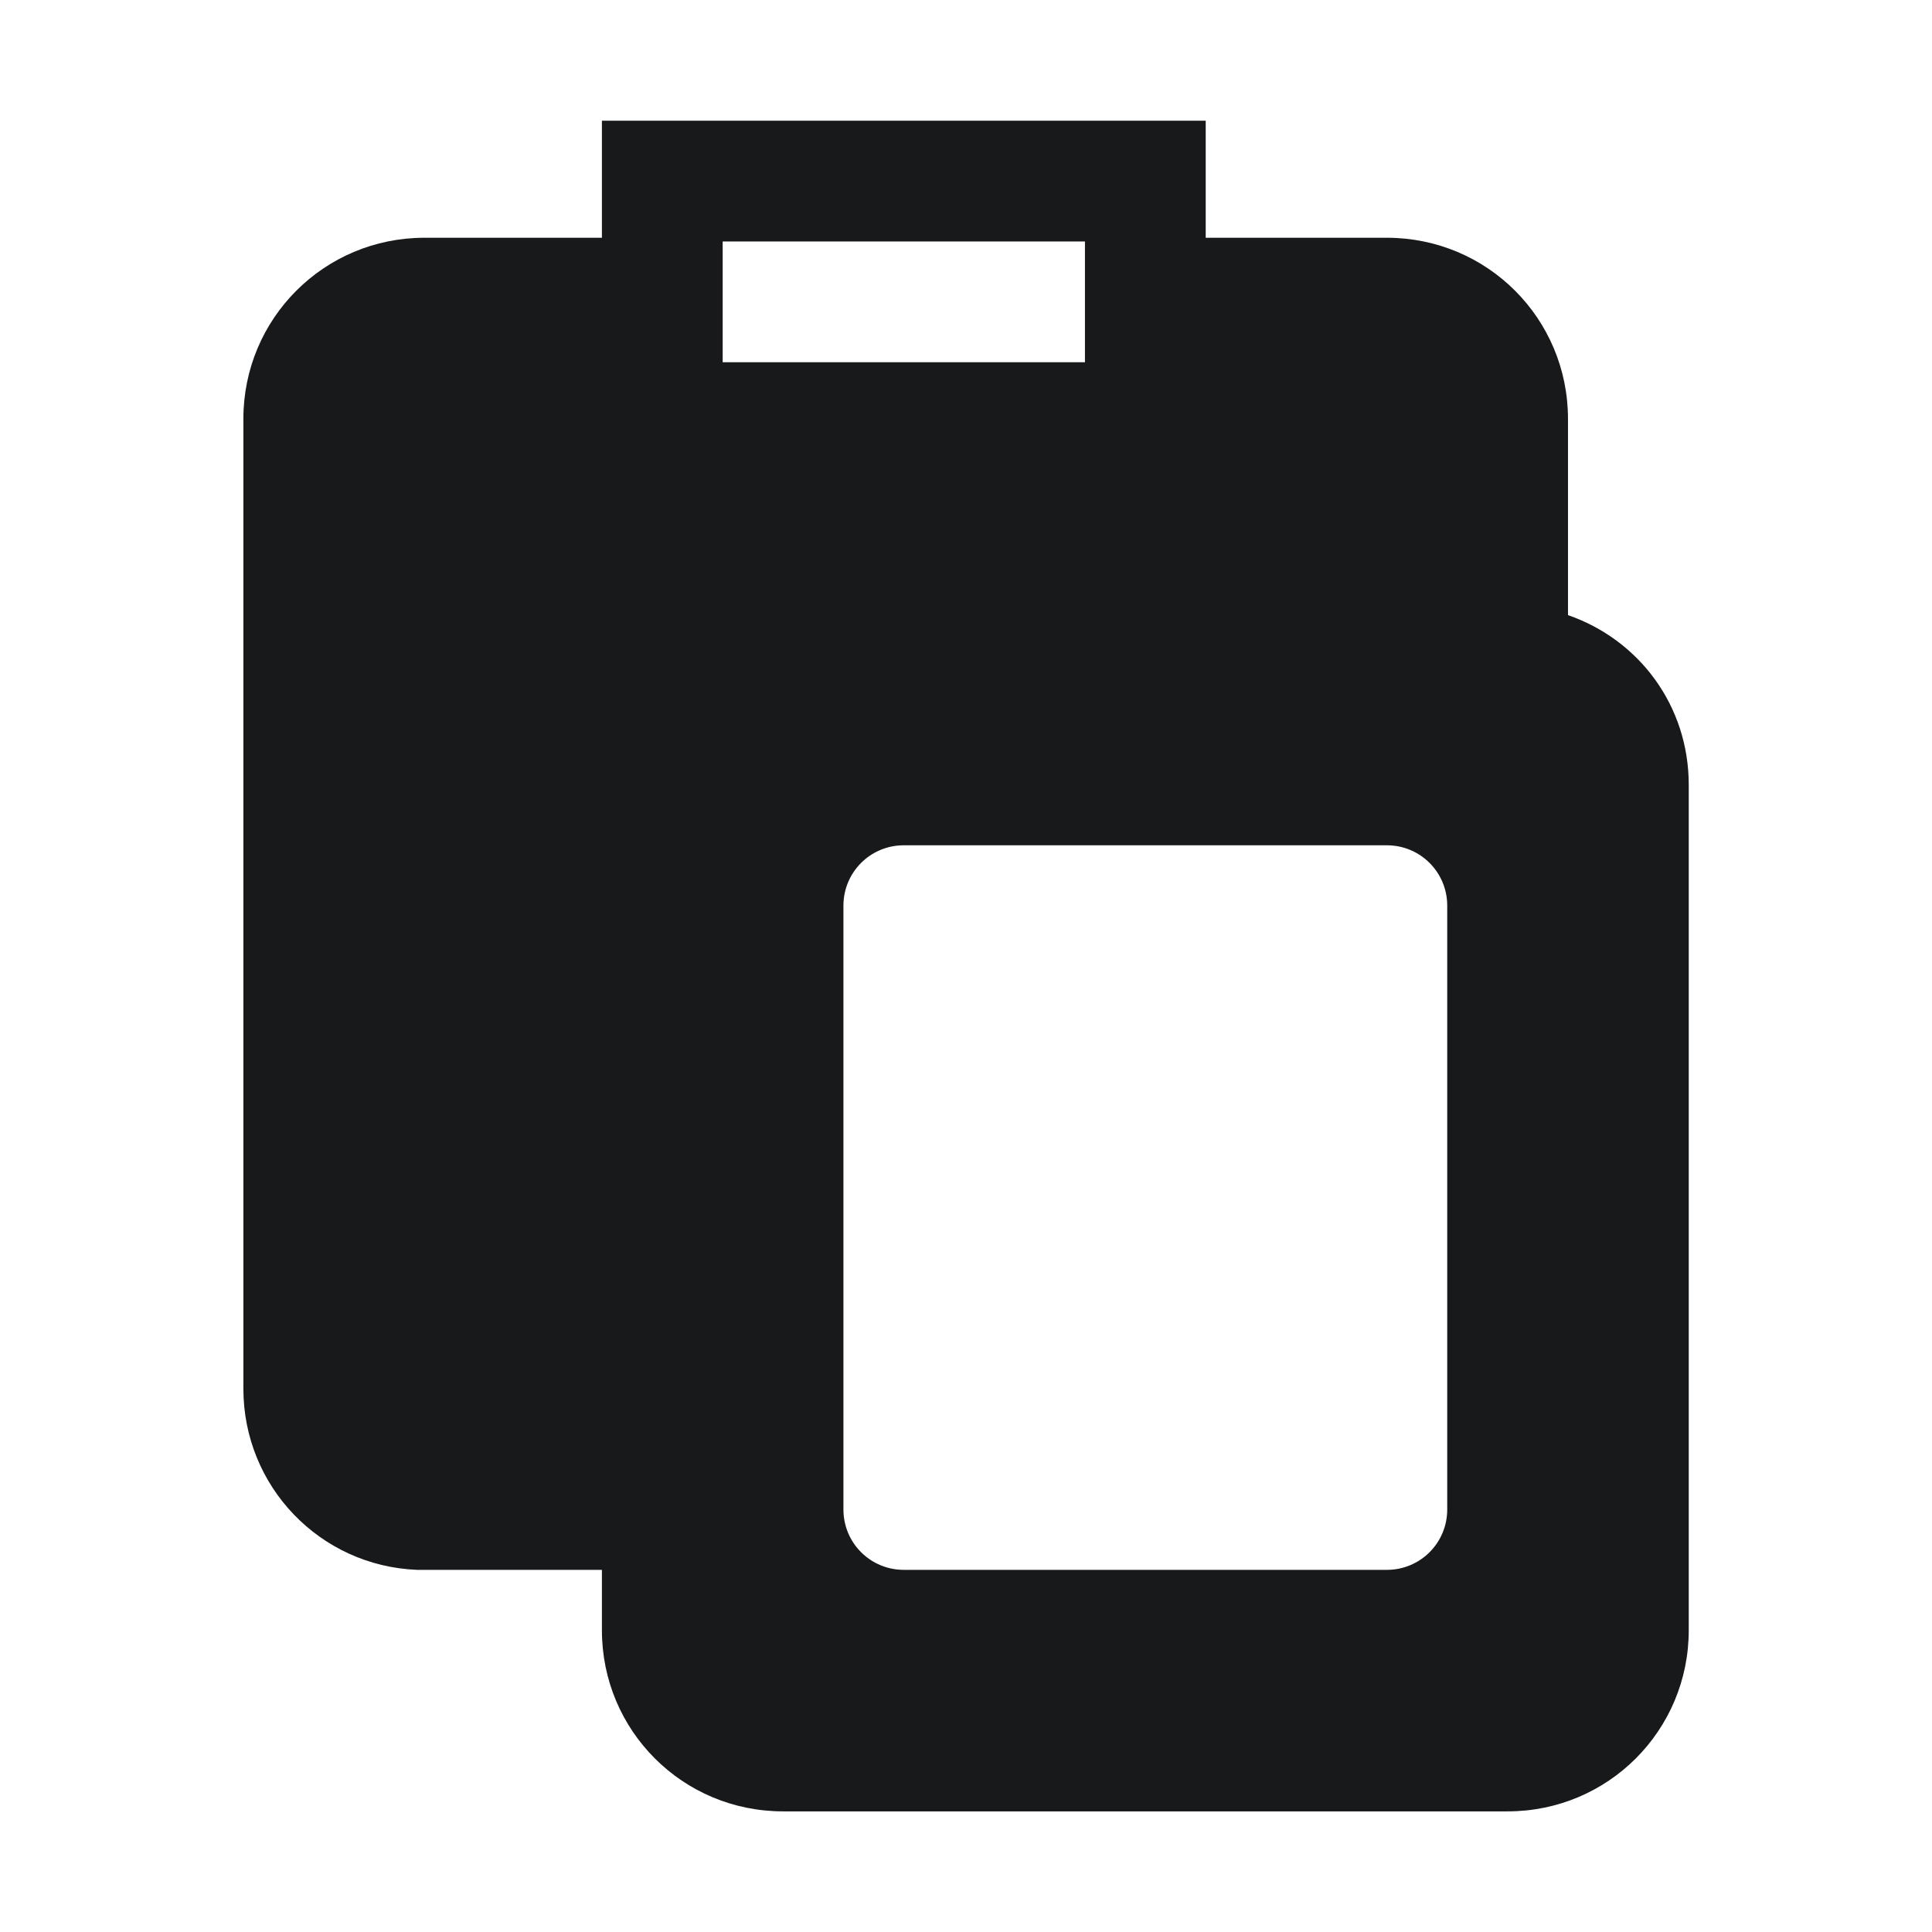
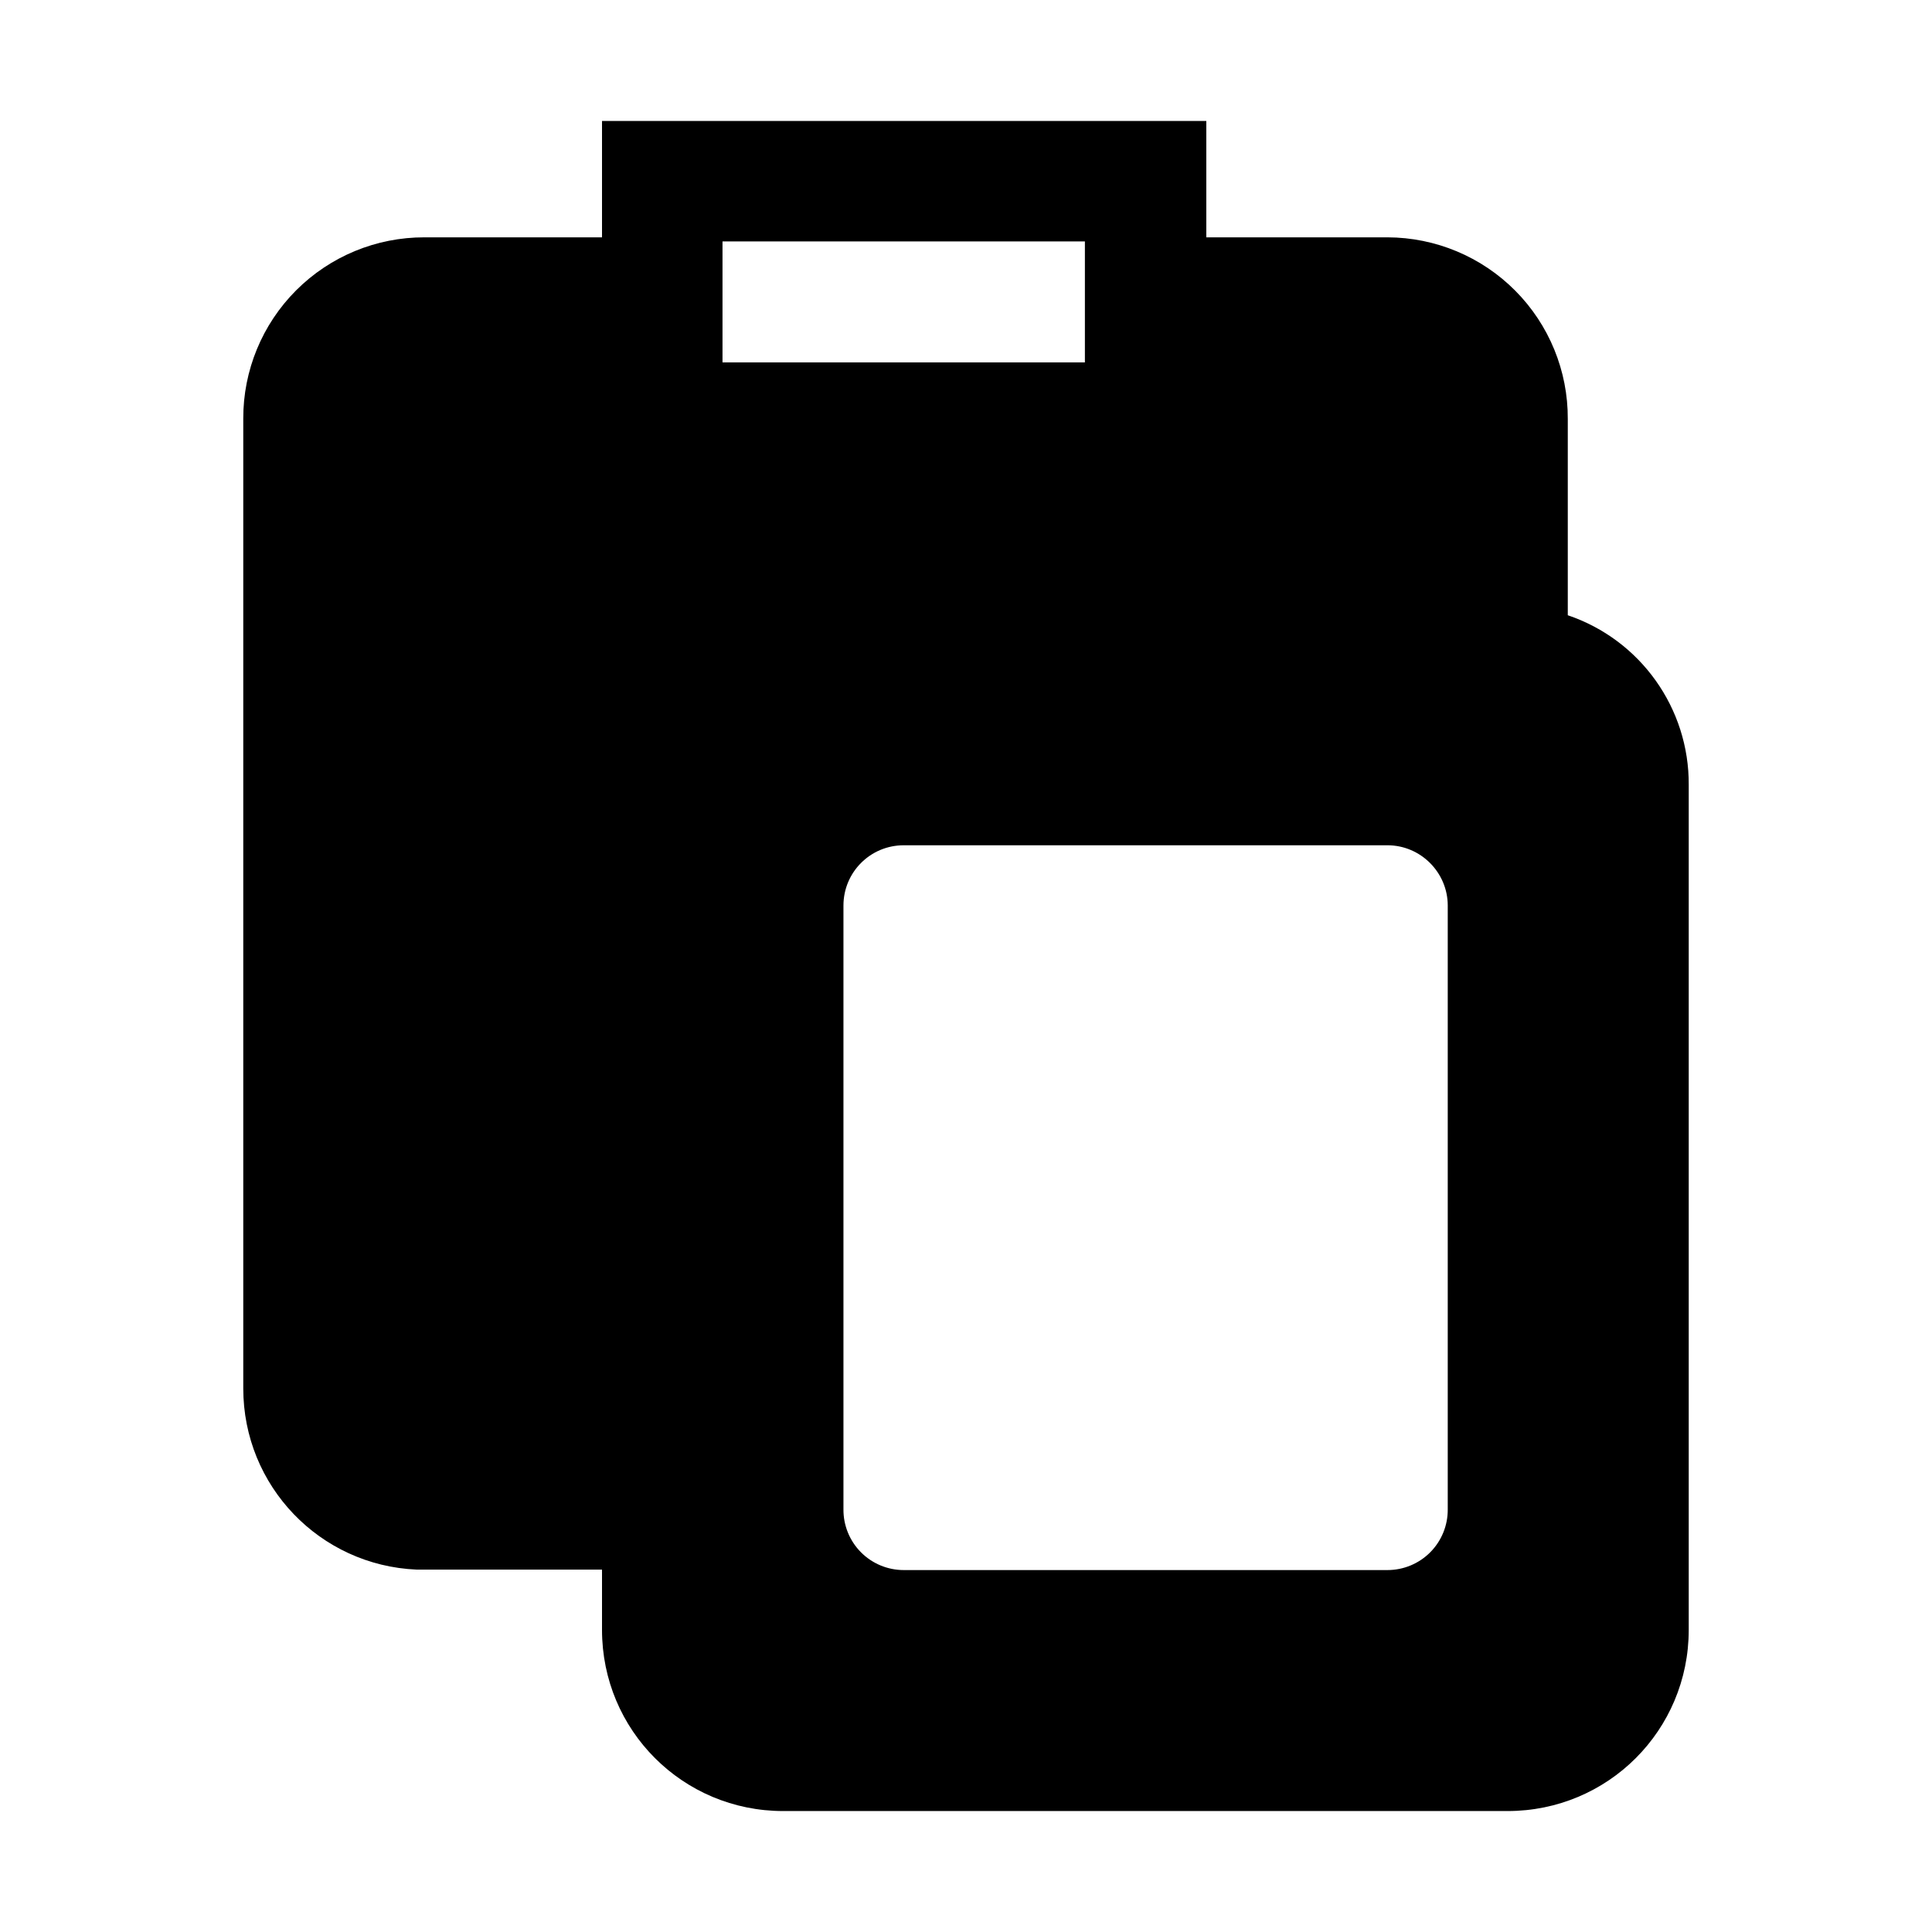
- <svg xmlns="http://www.w3.org/2000/svg" width="16" height="16" viewBox="0 0 4.233 4.233" version="1.1" id="icon">
-   <defs id="defs3048" />
-   <g id="layer1" transform="translate(0,-292.7667)">
-     <g id="edit-copy_16" transform="matrix(0.2645833,0,0,0.2645833,-5.027083,243.7229)">
-       <g transform="translate(19,185.3622)" id="g4670" style="display:inline">
-         <g style="display:inline" id="layer1-11">
-           <g id="edit-cut_16" transform="matrix(0.9999213,0,0,1,-37.99701,-185.3622)">
-             <rect y="185.362" x="38" height="16" width="16" id="rect6628-1-8-2-2-2-1-3-3-2" style="opacity:1;fill:none;fill-opacity:1;stroke:none;stroke-width:2;stroke-linecap:butt;stroke-linejoin:miter;stroke-miterlimit:4;stroke-dasharray:none;stroke-dashoffset:0;stroke-opacity:1" />
-             <g transform="translate(38,185.3684)" id="g4688" style="display:inline">
-               <g style="display:inline" id="layer1-01">
-                 <g id="edit-paste_16" transform="matrix(1.000079,0,0,1,-38.00299,-204.3684)">
-                   <rect y="204.362" x="38" height="16" width="16" id="rect6628-1-8-2-2-2-1-3-3-2-8" style="opacity:1;fill:none;fill-opacity:1;stroke:none;stroke-width:2;stroke-linecap:butt;stroke-linejoin:miter;stroke-miterlimit:4;stroke-dasharray:none;stroke-dashoffset:0;stroke-opacity:1" />
-                   <g transform="translate(37.98438,204.3622)" id="g4742" style="display:inline">
-                     <g style="display:inline" id="layer1-88">
-                       <path style="display:inline;fill:#18191b;fill-opacity:1;stroke:none" d="m 5,1 v 0.969 H 3.531 c -0.831,0 -1.5,0.669 -1.5,1.5 V 11.5 c 0,0.81 0.635,1.468 1.438,1.5 0.02,8.12e-4 0.042,0 0.062,0 H 4 5 v 0.5 C 5,14.331 5.669,15 6.5,15 h 6 C 13.331,15 14,14.331 14,13.5 V 6.5 c 0,-0.658 -0.413,-1.203 -1,-1.406 v -1.625 c 0,-0.831 -0.669,-1.5 -1.5,-1.5 H 10 v -0.969 z m 1,1 h 3 v 1 H 6 Z m 1.5,5 h 4 c 0.277,0 0.5,0.223 0.5,0.5 V 12.5 c 0,0.277 -0.223,0.5 -0.5,0.5 h -4 C 7.223,13 7,12.777 7,12.5 V 7.5 c 0,-0.277 0.223,-0.5 0.5,-0.5 z" id="Symbol-6" />
-                     </g>
-                   </g>
-                 </g>
-               </g>
-             </g>
-           </g>
-         </g>
-       </g>
-     </g>
-   </g>
+ <svg xmlns="http://www.w3.org/2000/svg" width="16" height="16" viewBox="0 0 4.233 4.233">
+   <path d="M1.319.265V.52H.93a.396.396 0 0 0-.397.397v2.125c0 .214.168.388.38.397h.406v.132c0 .22.177.397.397.397h1.587c.22 0 .397-.177.397-.397V1.72a.39.39 0 0 0-.265-.372v-.43A.396.396 0 0 0 3.04.52h-.397V.265zm.264.264h.794v.265h-.794zm.397 1.323H3.04c.073 0 .132.06.132.132v1.323a.132.132 0 0 1-.132.133H1.98a.132.132 0 0 1-.132-.133V1.984c0-.073.059-.132.132-.132z" />
</svg>
